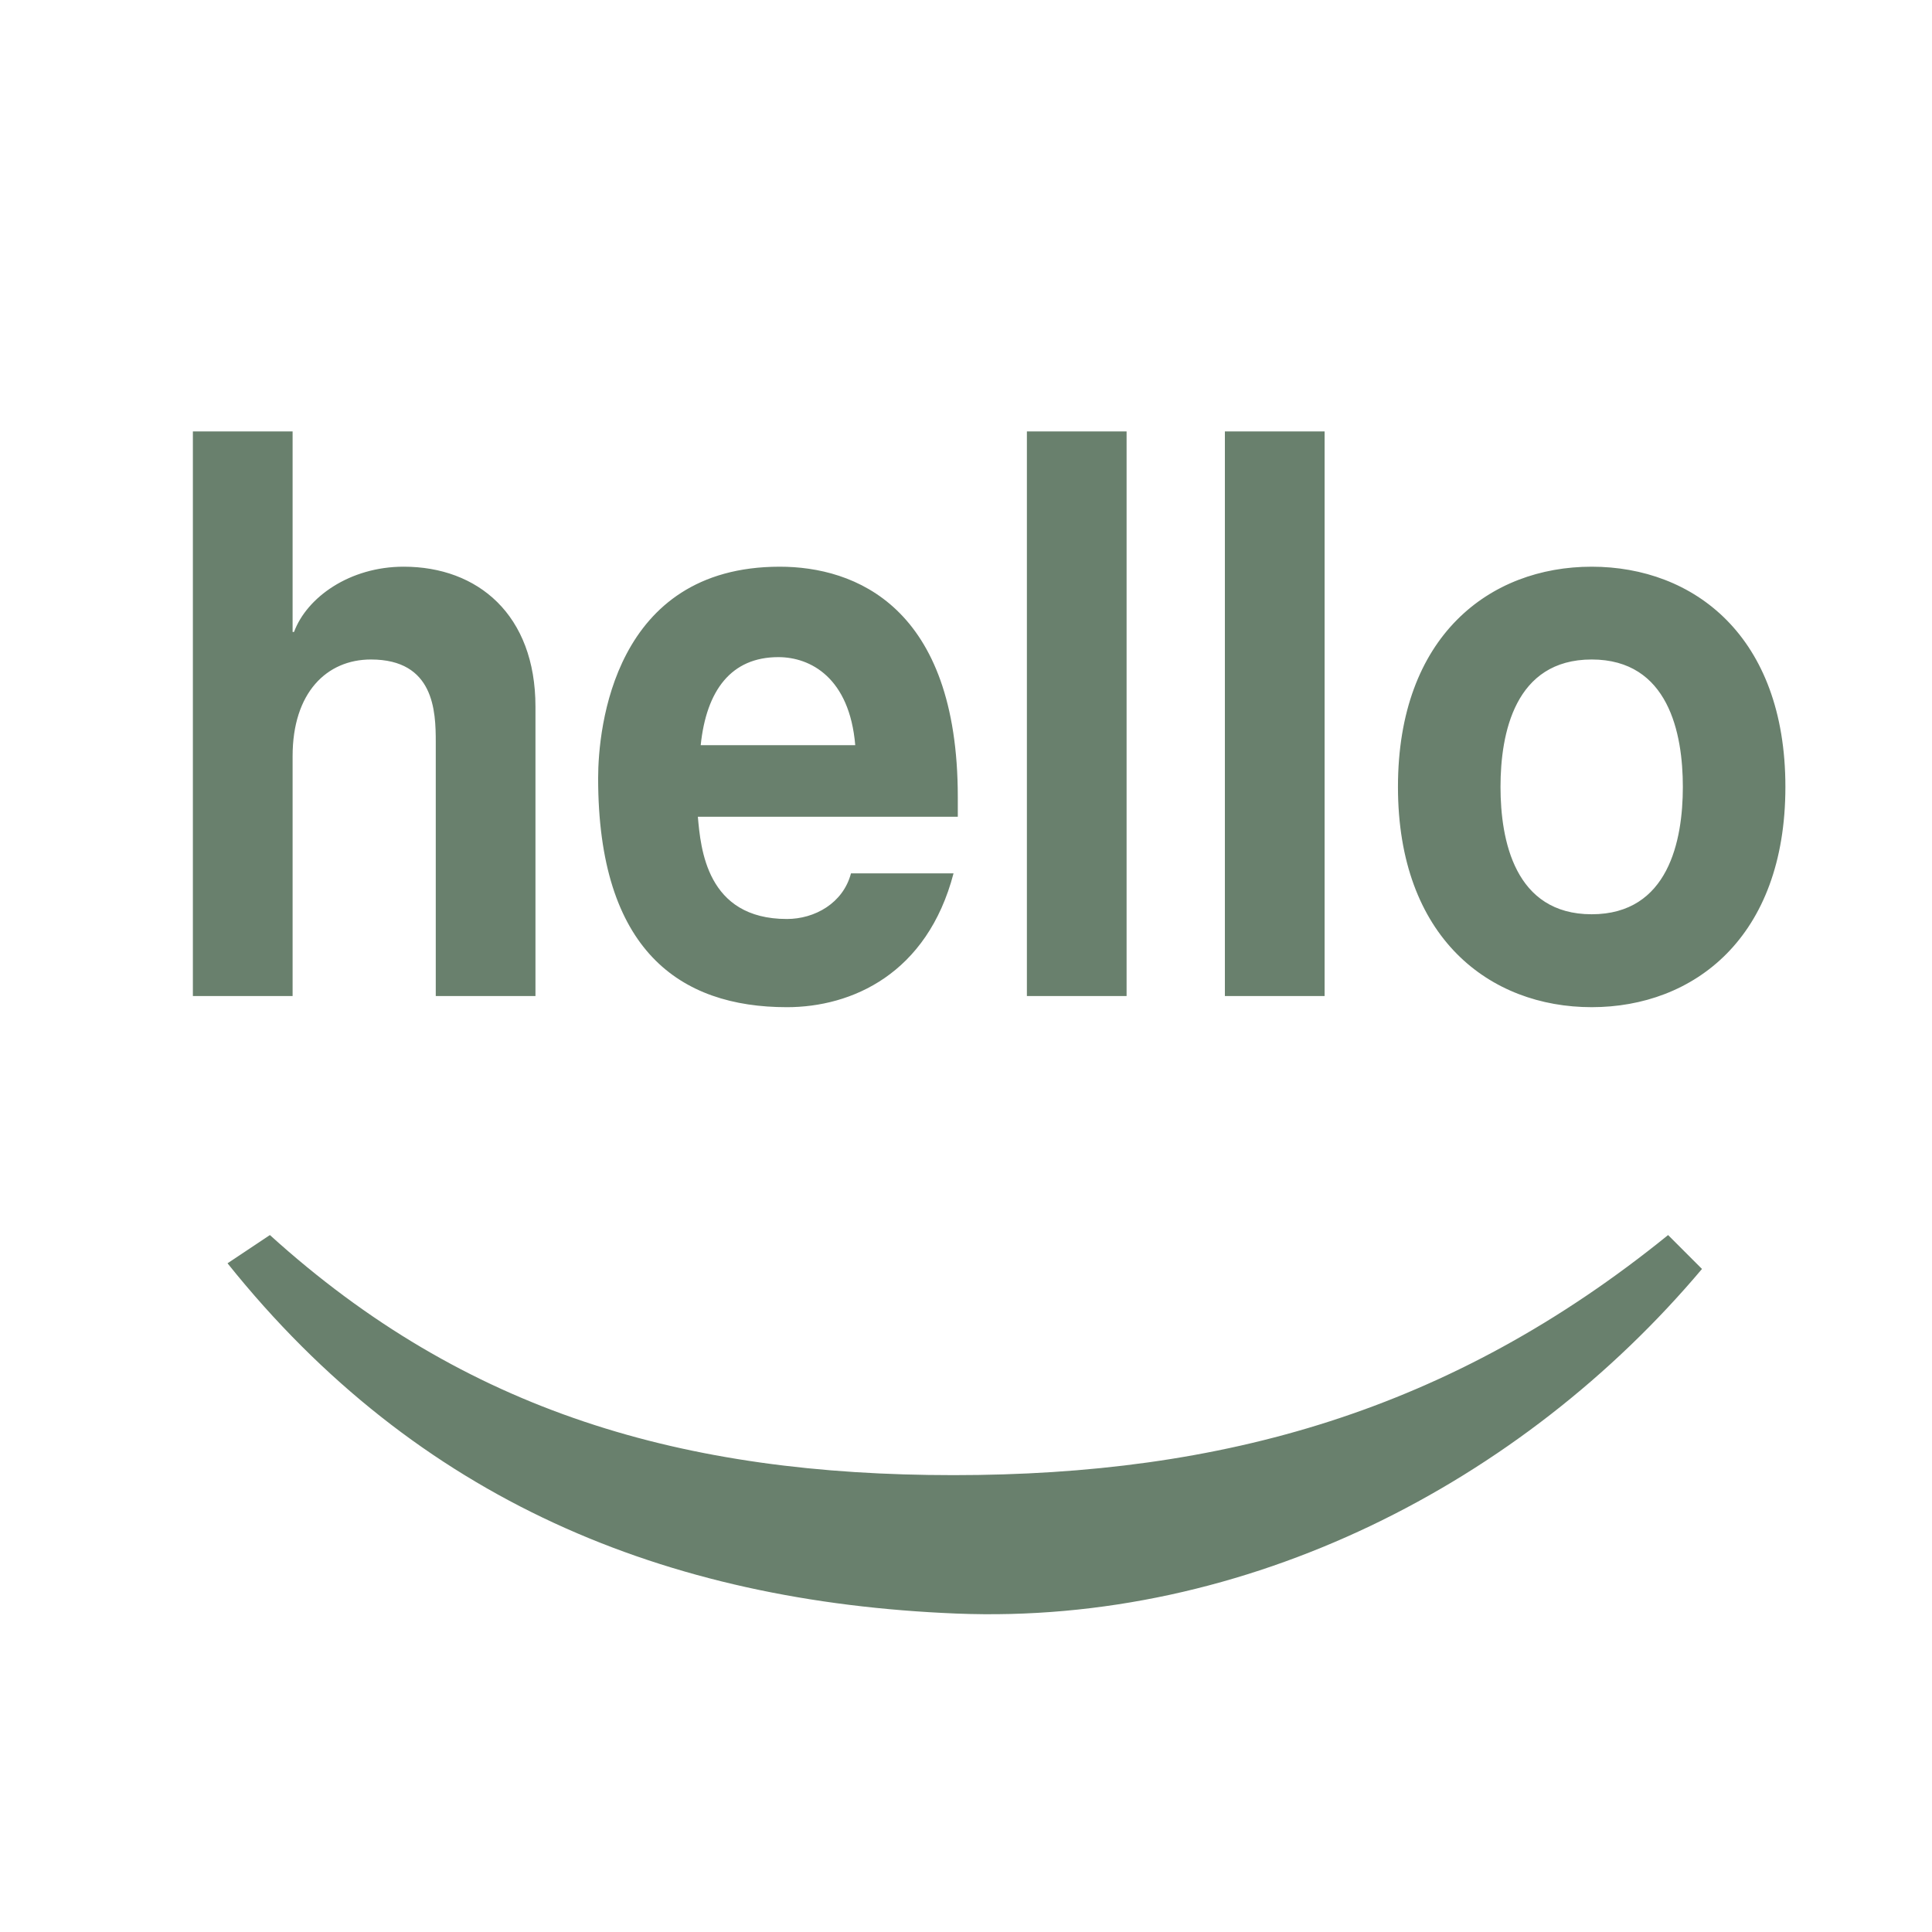
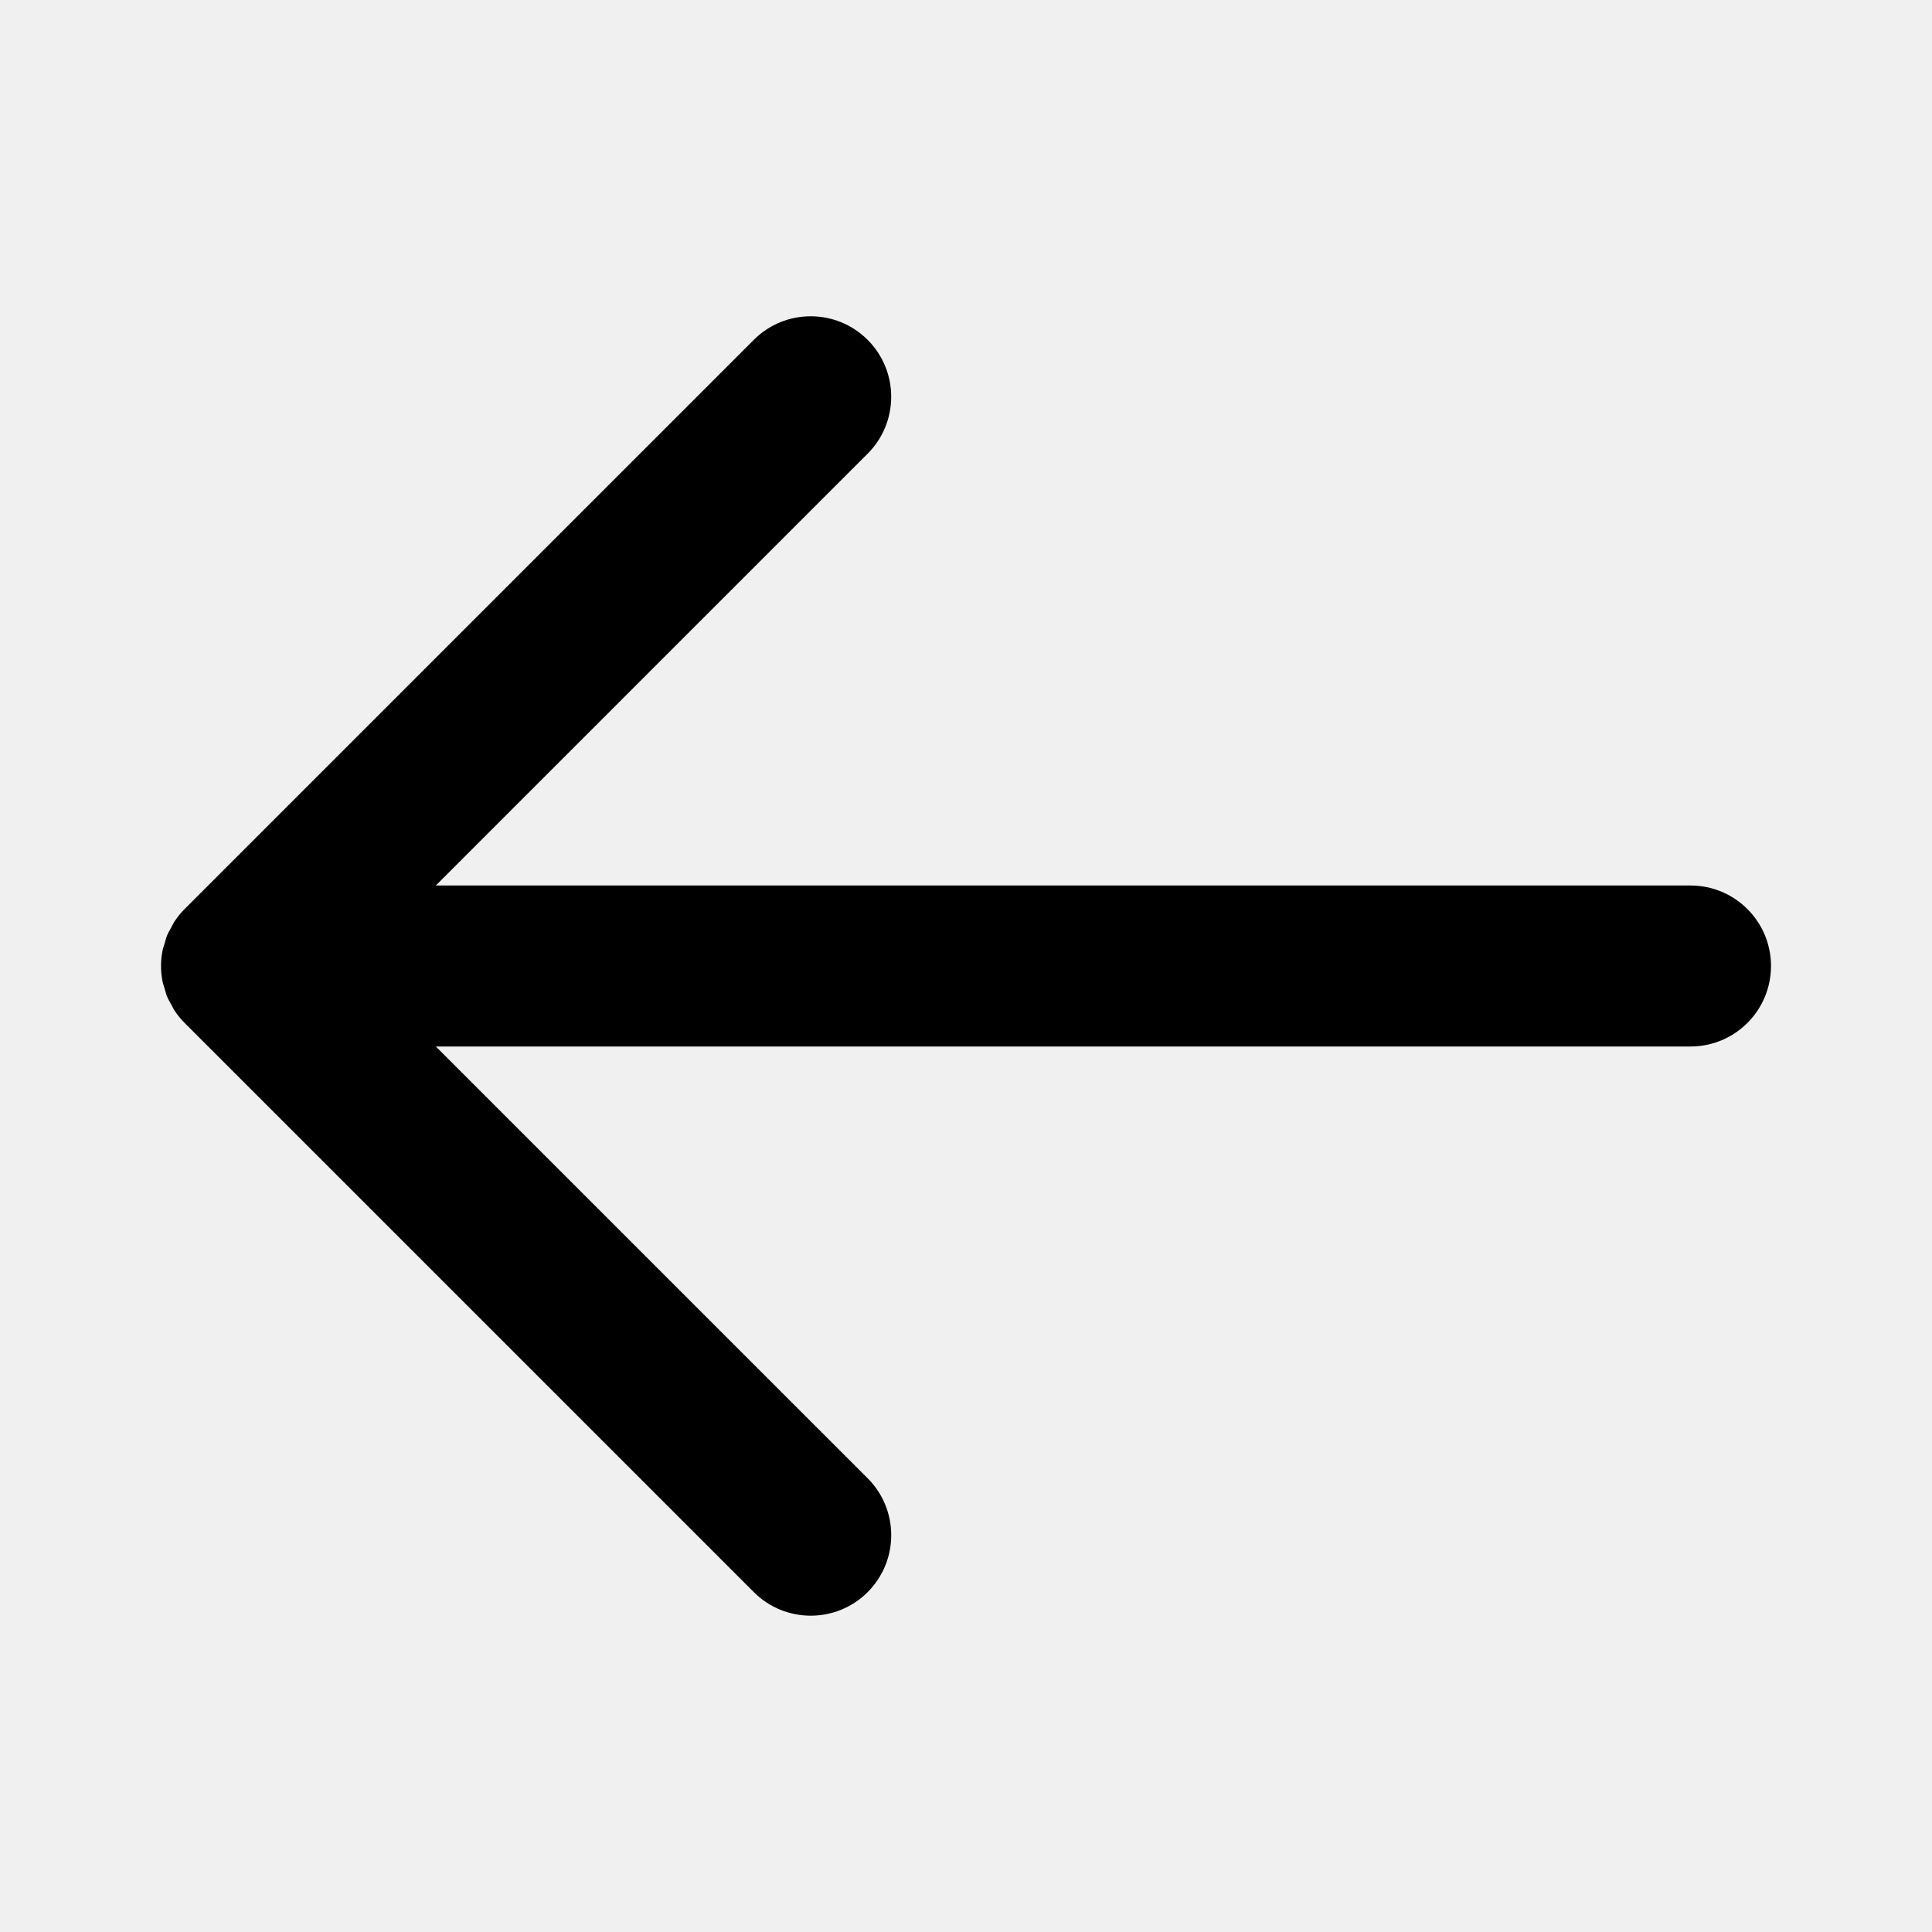
- <svg xmlns="http://www.w3.org/2000/svg" width="2500" height="2500" viewBox="0 0 192.756 192.756">
-   <g fill-rule="evenodd" clip-rule="evenodd">
-     <path fill="#fff" d="M0 0h192.756v192.756H0V0z" />
-     <path d="M169.807 126.604c-17.973 21.344-45.422 35.553-74.398 34.381-28.976-1.174-53.752-11.25-72.708-34.945l4.227-2.818c19.531 17.699 41.349 23.953 68.199 23.953s49.611-6.369 71.299-23.953l3.381 3.382zM53.423 70.505c0-9.18-5.755-13.966-13.145-13.966-5.4 0-9.664 3.061-10.943 6.512h-.142V43.046h-9.949v56.329h9.949V75.447c0-6.354 3.411-9.649 7.816-9.649 6.324 0 6.467 5.178 6.467 8.238v25.339h9.947v-28.87zM84.902 87.136c-.782 2.981-3.625 4.552-6.395 4.552-8.03 0-8.598-7.061-8.882-10.2H95.56v-1.961c0-19.063-10.303-22.987-17.764-22.987-16.557 0-18.12 16.083-18.12 21.104 0 17.182 8.172 22.843 18.831 22.843 6.465 0 13.999-3.309 16.627-13.35H84.902v-.001zM69.909 74.348c.568-5.491 3.055-8.786 7.745-8.786 3.197 0 7.105 2.04 7.674 8.786H69.909zM112.4 43.046h-9.947v56.329h9.947V43.046zM132.156 43.046h-9.949v56.329h9.949V43.046zM178.129 78.507c0-15.062-9.166-21.967-19.326-21.967-10.162 0-19.328 6.905-19.328 21.967 0 15.064 9.166 21.979 19.328 21.979 10.16 0 19.326-6.915 19.326-21.979zm-10.231 0c0 5.334-1.422 12.709-9.096 12.709s-9.096-7.375-9.096-12.709 1.422-12.709 9.096-12.709 9.096 7.374 9.096 12.709z" fill="#69806d" />
-   </g>
+ <svg xmlns="http://www.w3.org/2000/svg" enable-background="new 0 0 96 96" height="96px" id="arrow_left" version="1.1" viewBox="0 0 96 96" width="96px" xml:space="preserve">
+   <path d="M84,44H21.656l21.456-21.456c1.562-1.562,1.562-4.095,0.001-5.657c-1.562-1.562-4.096-1.562-5.658,0L9.172,45.171l0,0  c-0.186,0.186-0.352,0.391-0.498,0.61c-0.067,0.101-0.114,0.21-0.171,0.315c-0.067,0.124-0.142,0.242-0.196,0.373  c-0.056,0.135-0.088,0.276-0.129,0.416c-0.032,0.111-0.075,0.217-0.098,0.331C8.028,47.475,8,47.737,8,48l0,0  c0,0.003,0.001,0.005,0.001,0.008c0,0.259,0.027,0.519,0.078,0.774c0.024,0.121,0.069,0.232,0.104,0.349  c0.039,0.133,0.07,0.268,0.123,0.397c0.058,0.139,0.136,0.265,0.208,0.396c0.054,0.098,0.096,0.198,0.159,0.292  c0.147,0.221,0.314,0.427,0.501,0.614l28.282,28.281c1.562,1.562,4.095,1.562,5.657,0.001c1.562-1.562,1.562-4.096,0-5.658  L21.657,52H84c2.209,0,4-1.791,4-4S86.209,44,84,44z" />
</svg>
